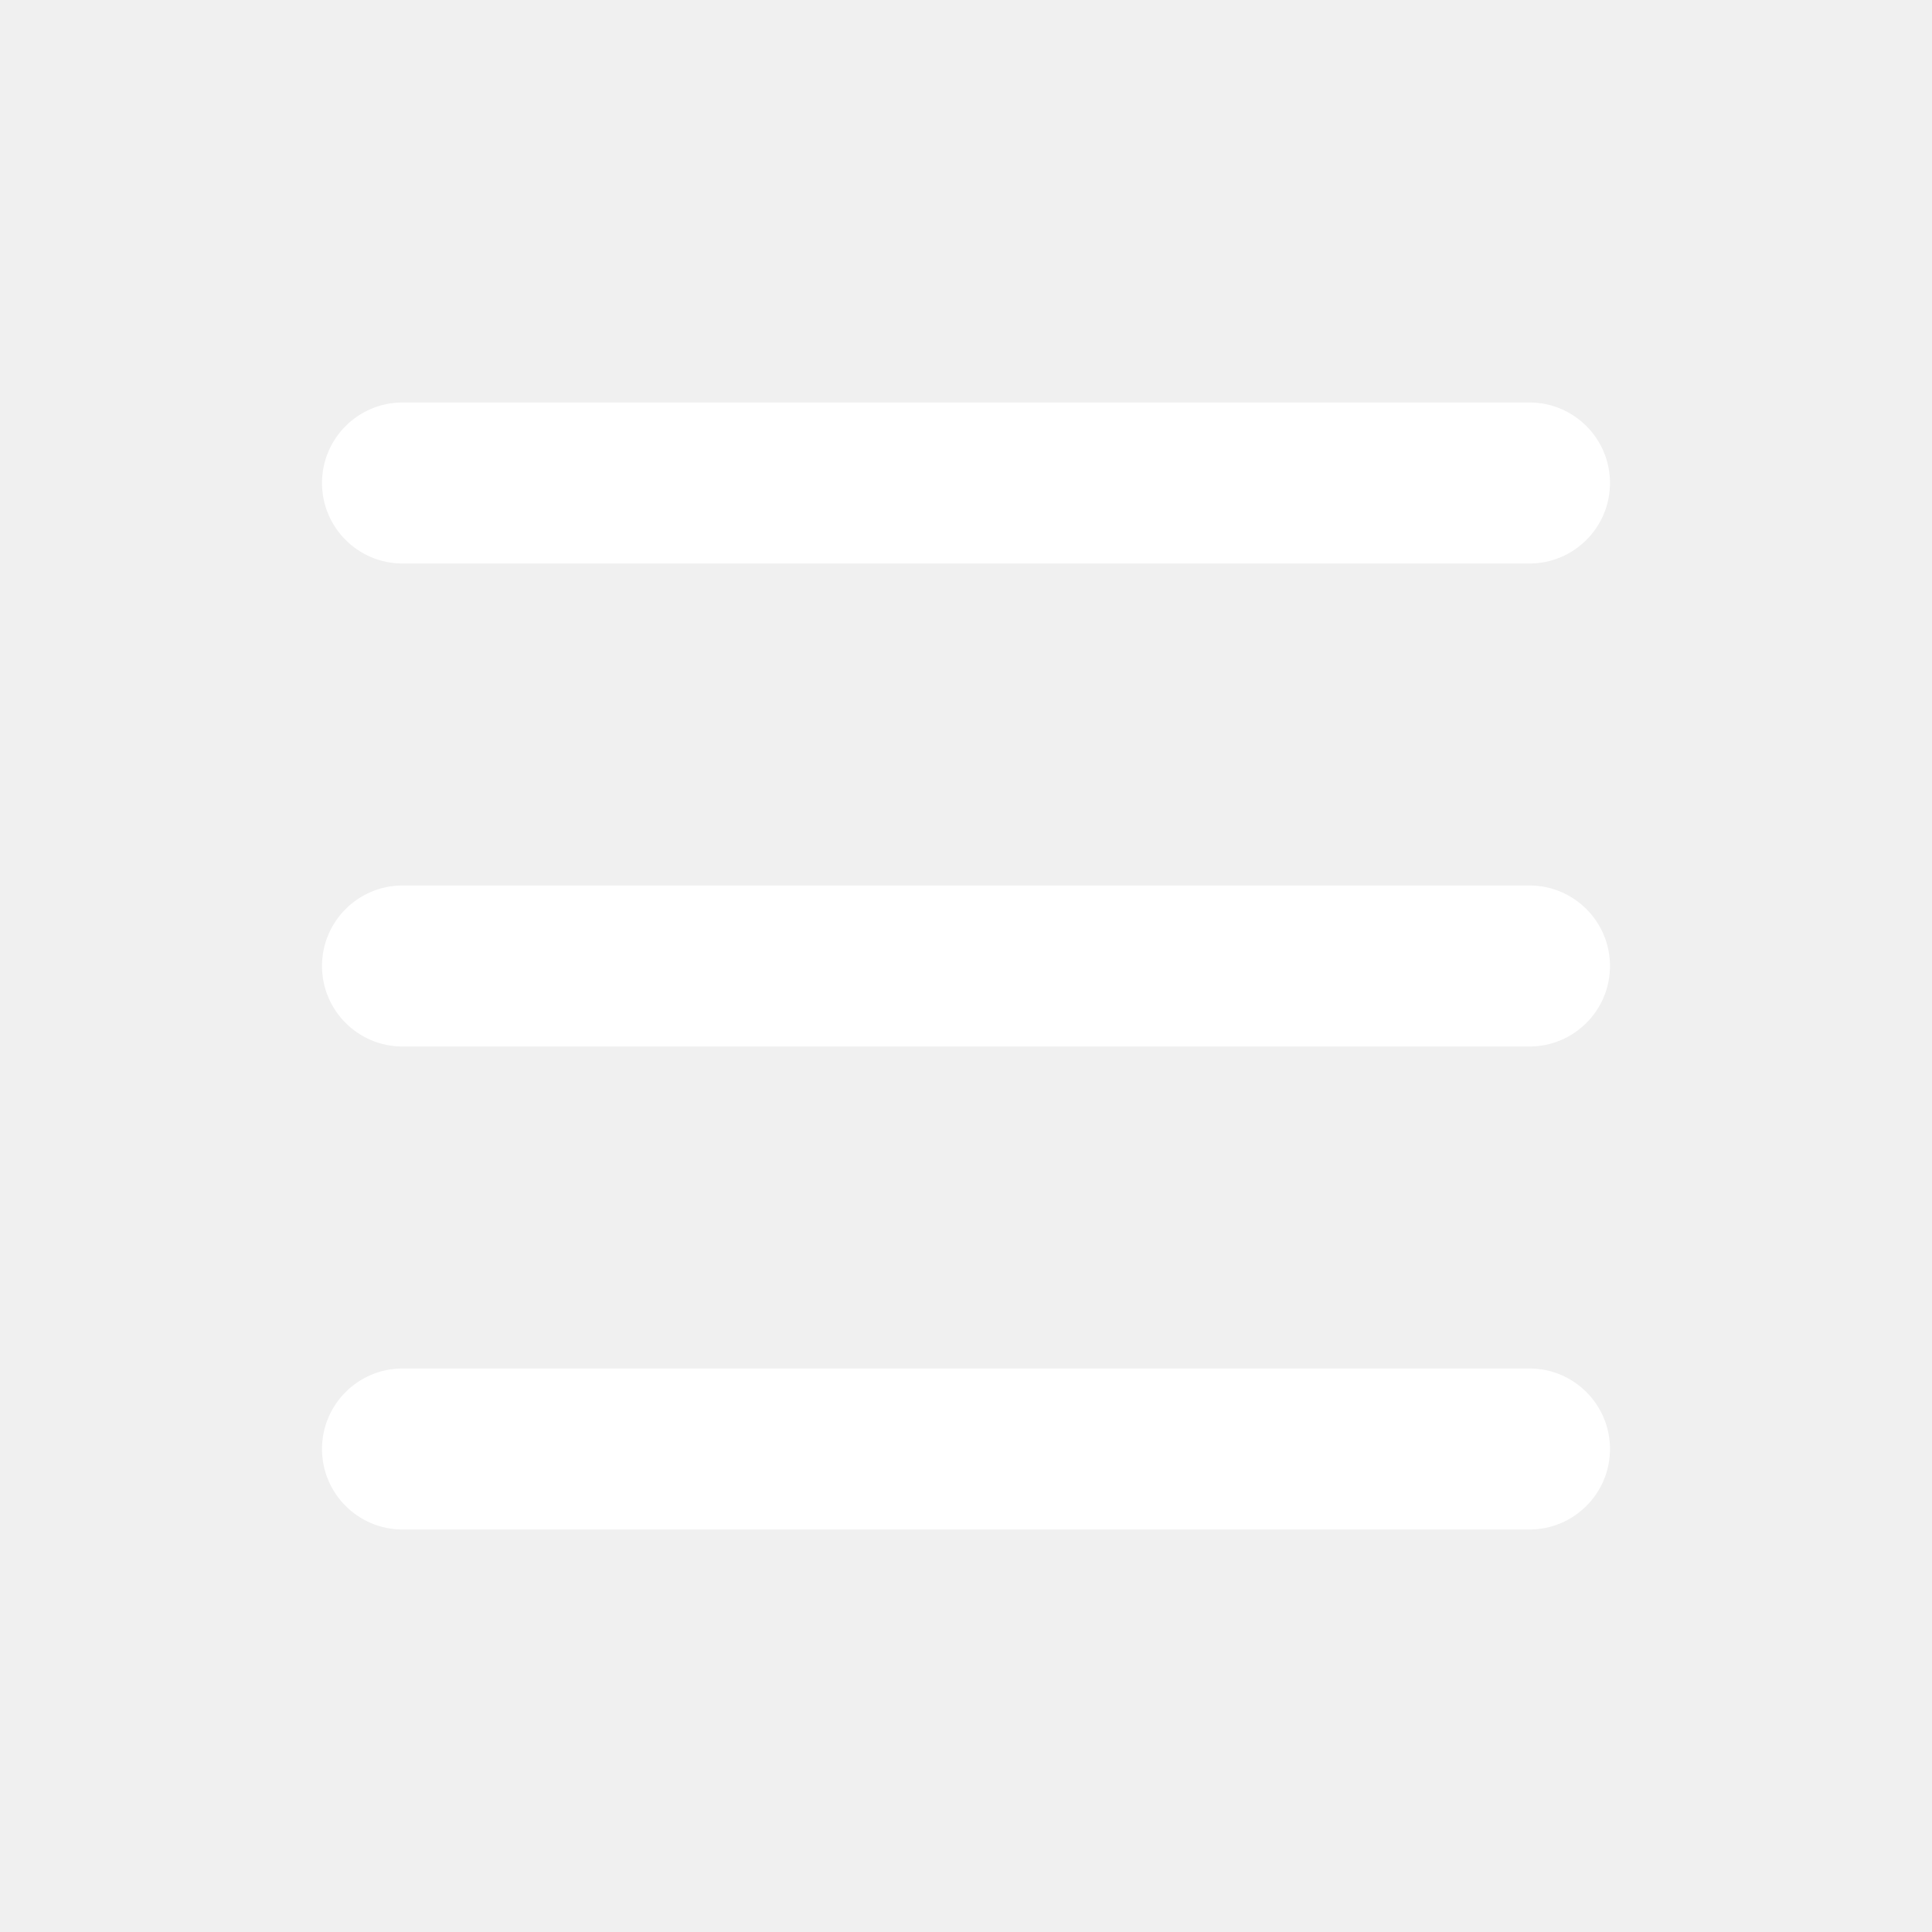
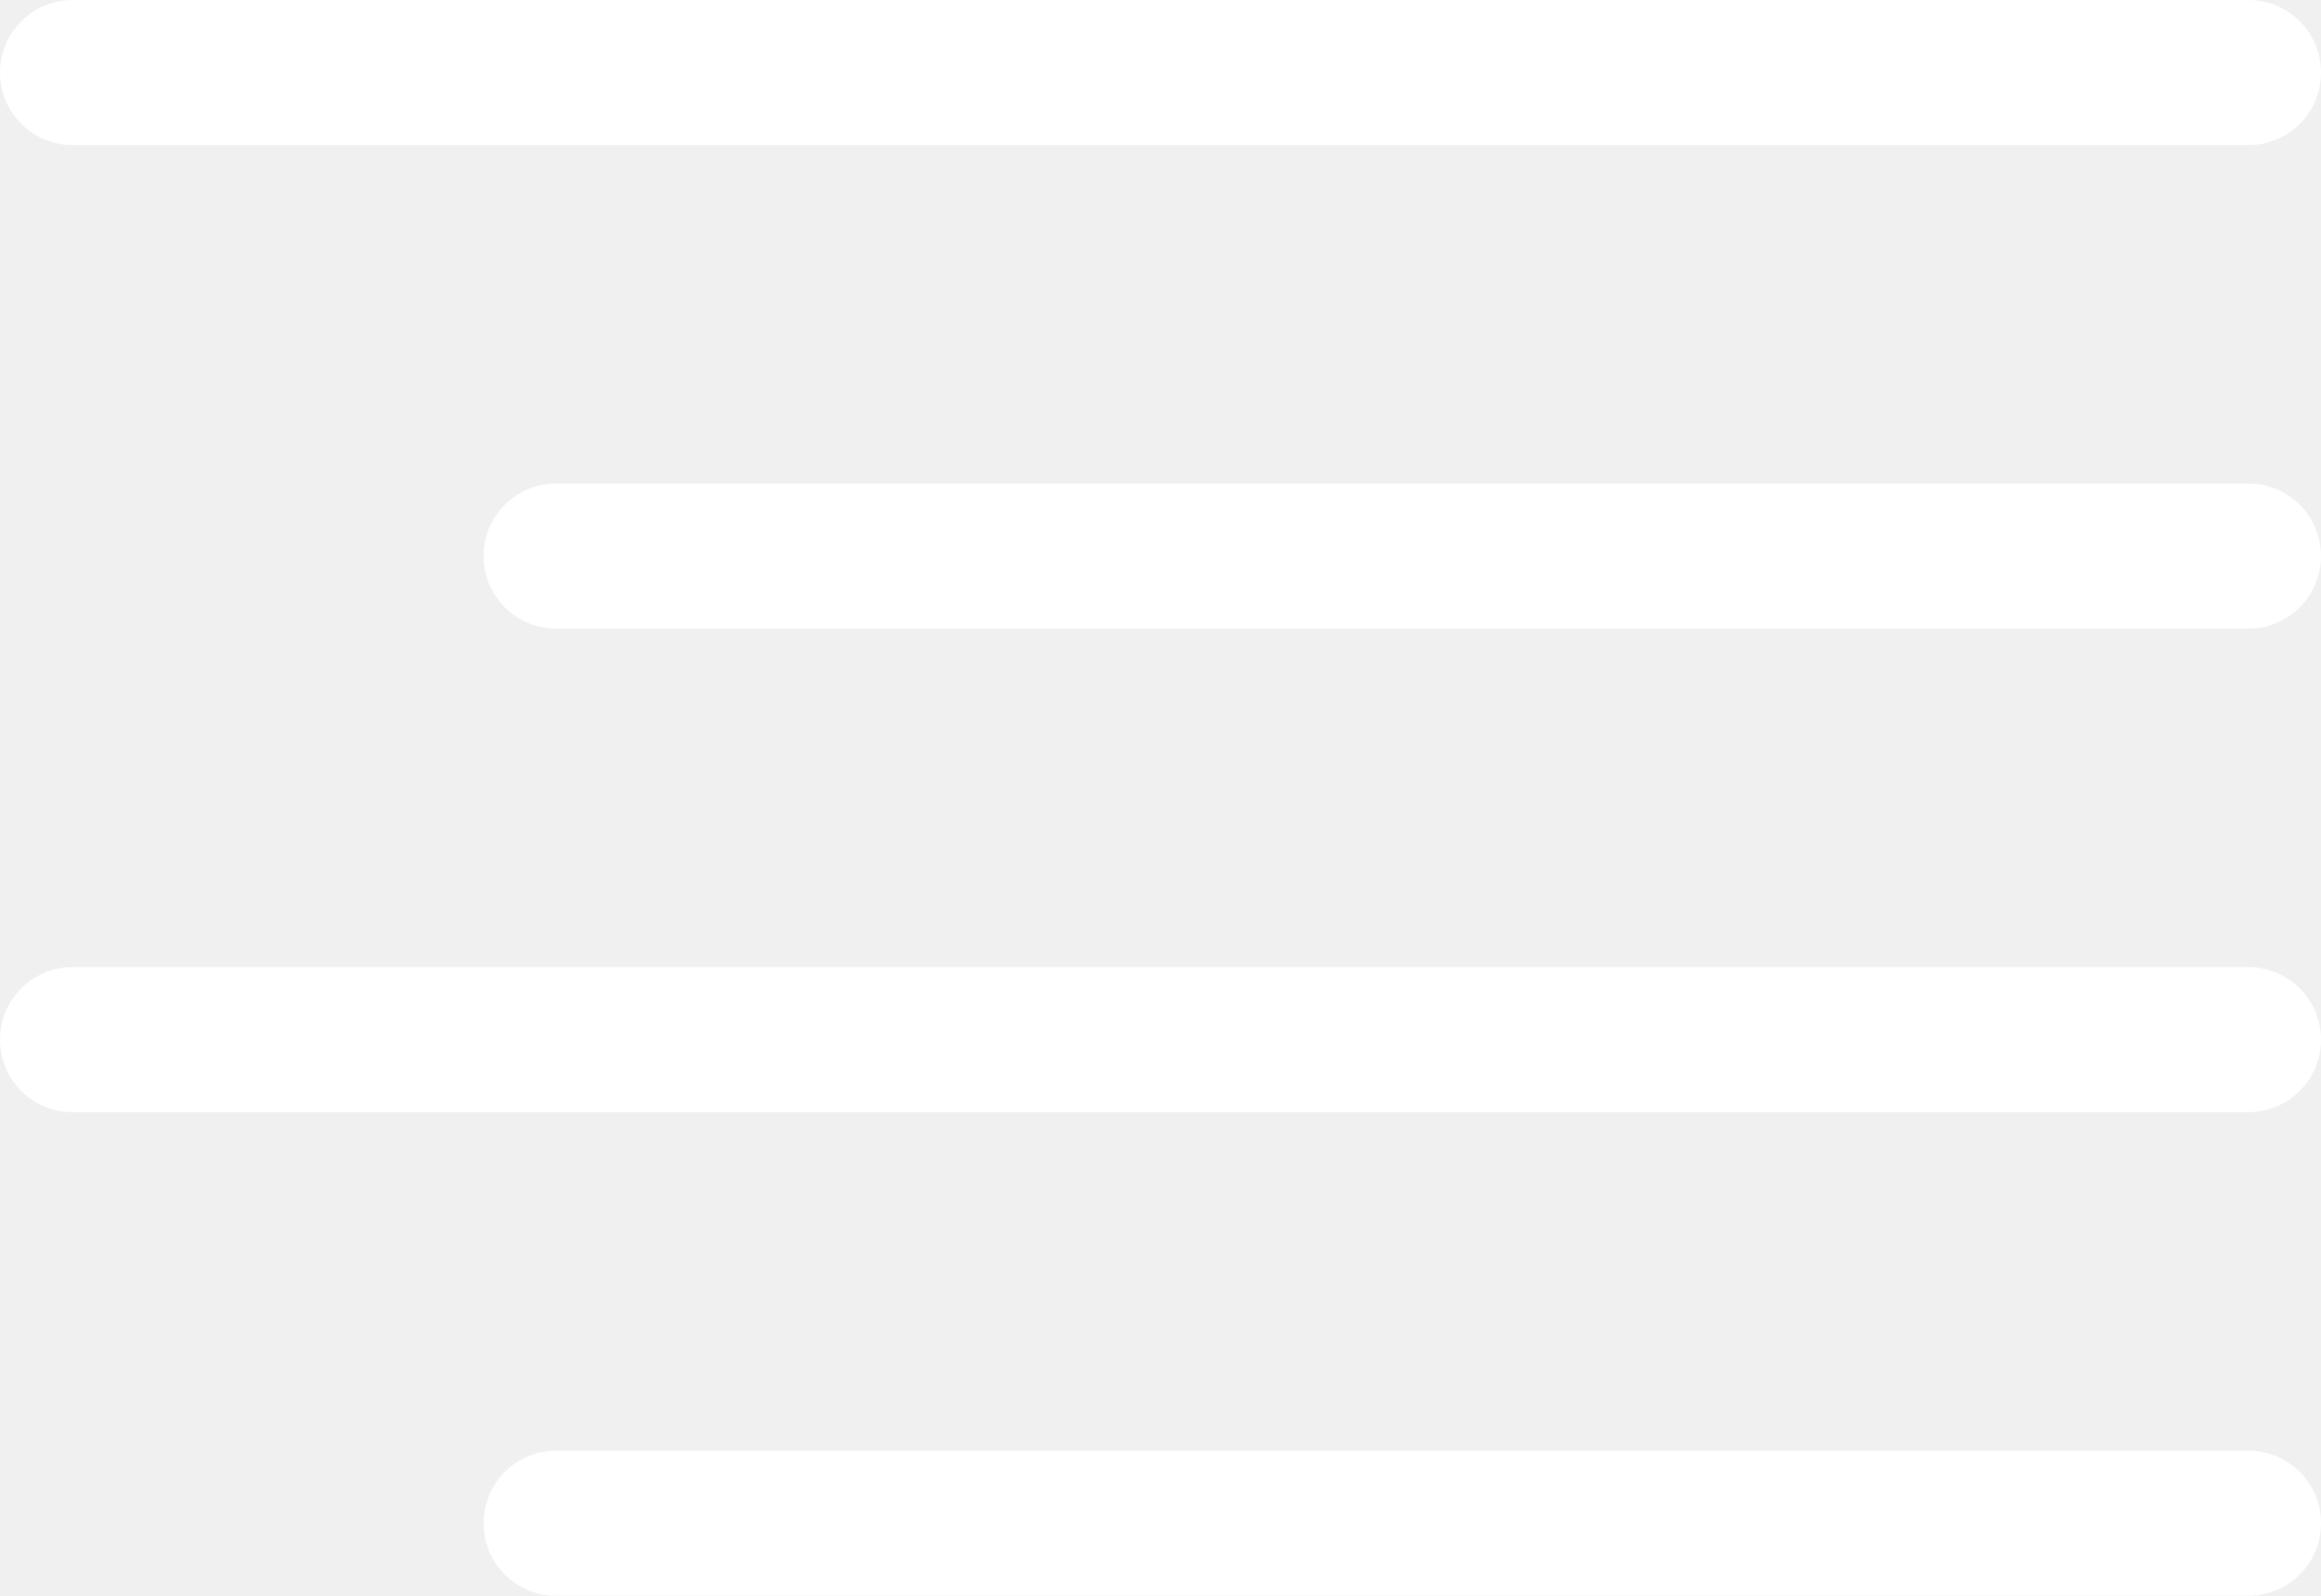
- <svg xmlns="http://www.w3.org/2000/svg" width="24" height="24" viewBox="0 0 24 24" fill="none">
-   <path fill-rule="evenodd" clip-rule="evenodd" d="M4 6C4 5.448 4.448 5 5 5H19C19.552 5 20 5.448 20 6C20 6.552 19.552 7 19 7H5C4.448 7 4 6.552 4 6ZM4 12C4 11.448 4.448 11 5 11H19C19.552 11 20 11.448 20 12C20 12.552 19.552 13 19 13H5C4.448 13 4 12.552 4 12ZM5 17C4.448 17 4 17.448 4 18C4 18.552 4.448 19 5 19H19C19.552 19 20 18.552 20 18C20 17.448 19.552 17 19 17H5Z" fill="white" />
+ <svg xmlns="http://www.w3.org/2000/svg" width="32" height="22" viewBox="0 0 32 22" fill="none">
+   <path d="M31 7.666H7.667" stroke="white" stroke-width="2" stroke-linecap="round" stroke-linejoin="round" />
+   <path d="M31 1H1" stroke="white" stroke-width="2" stroke-linecap="round" stroke-linejoin="round" />
+   <path d="M31 14.333H1" stroke="white" stroke-width="2" stroke-linecap="round" stroke-linejoin="round" />
+   <path d="M31 21H7.667" stroke="white" stroke-width="2" stroke-linecap="round" stroke-linejoin="round" />
</svg>
